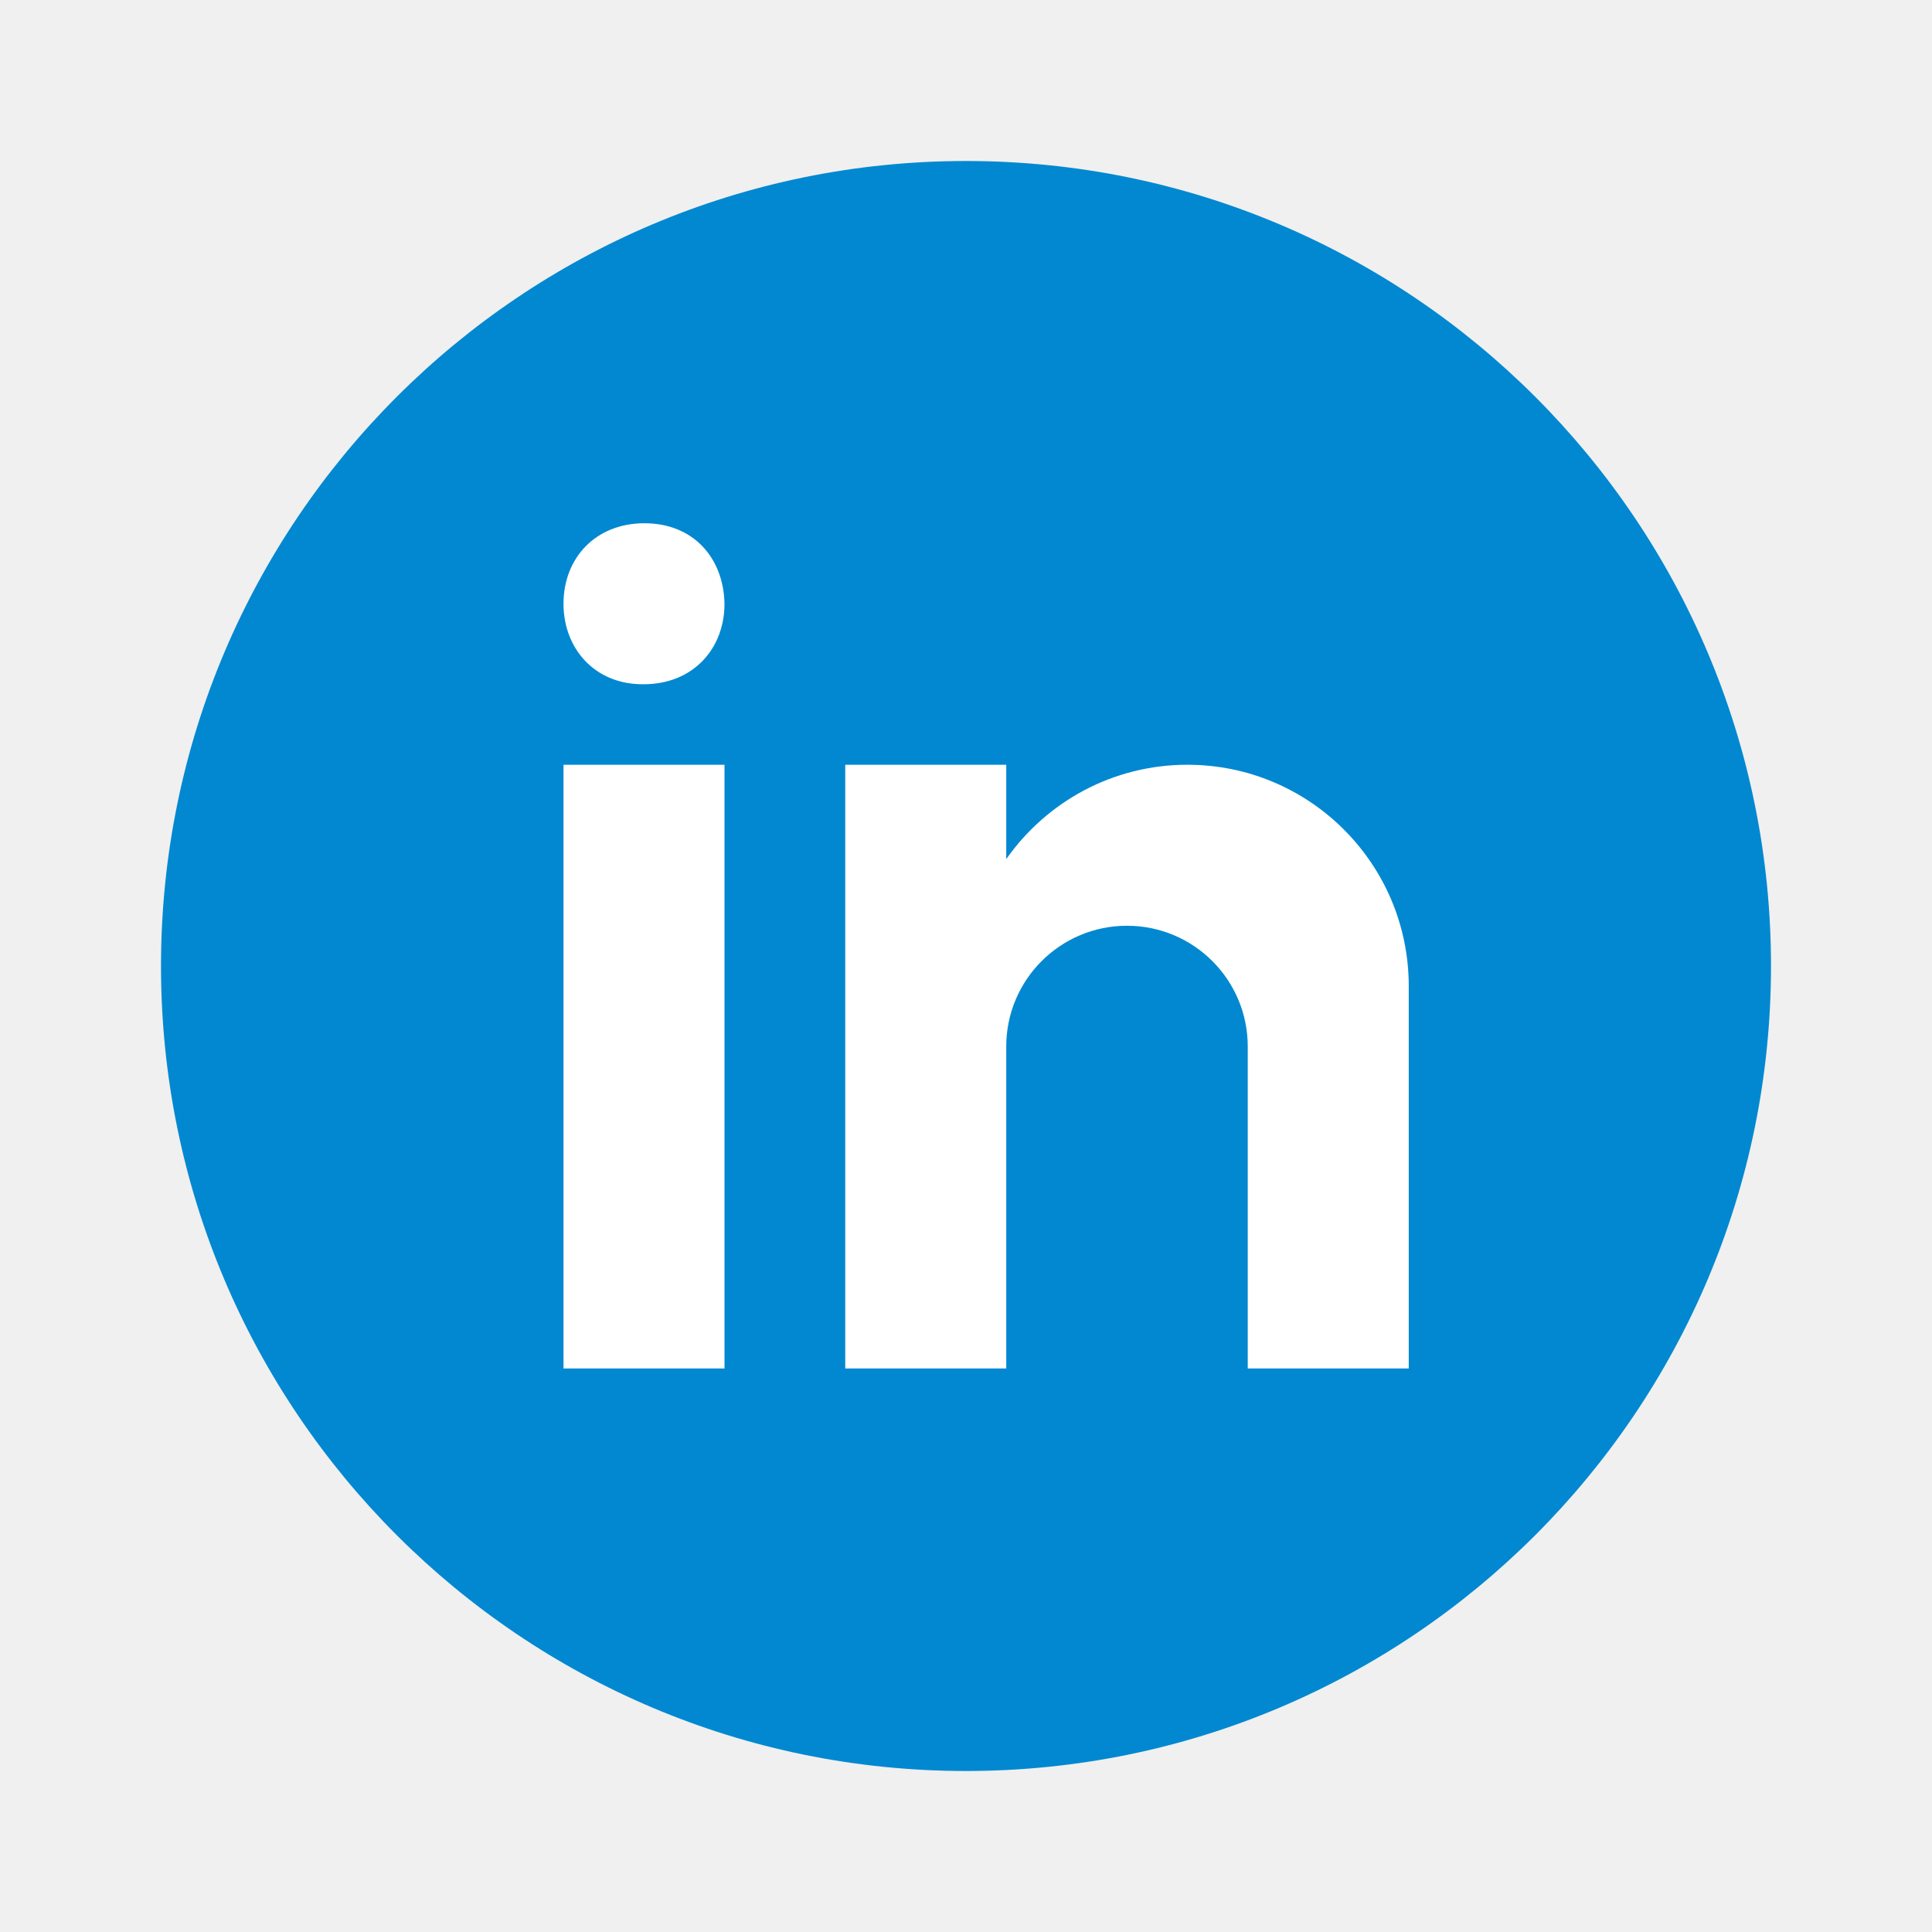
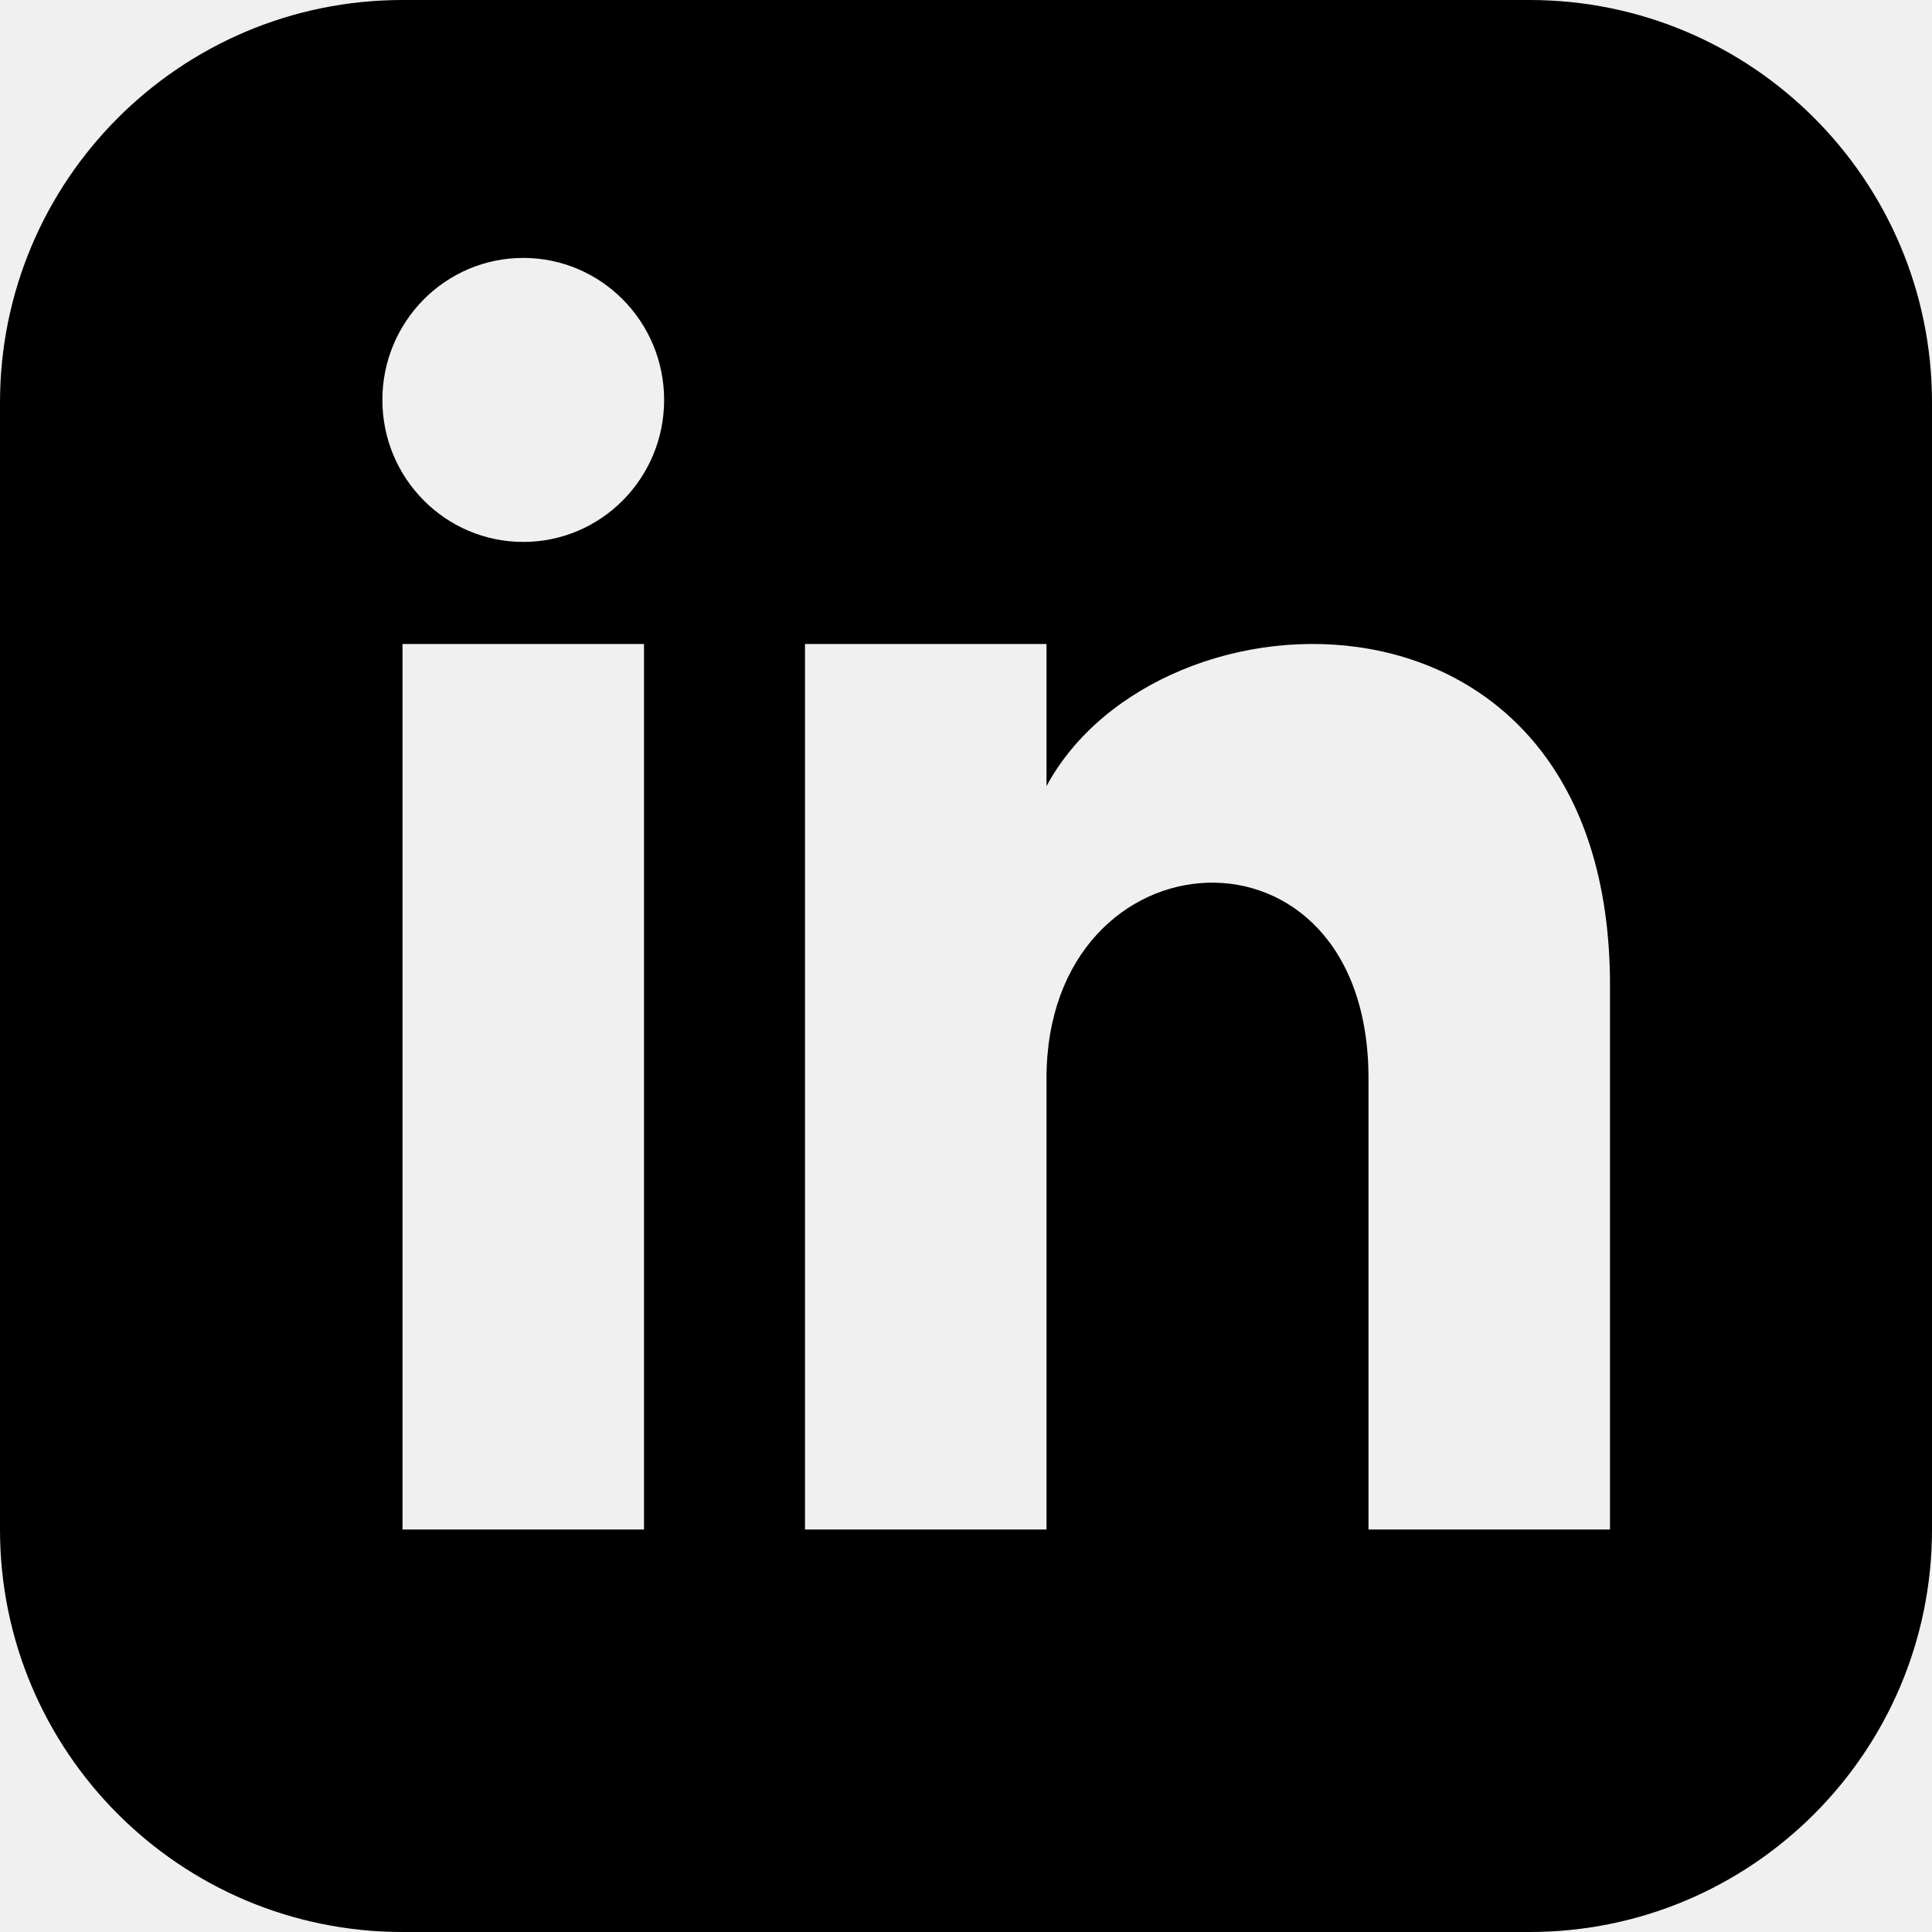
- <svg xmlns="http://www.w3.org/2000/svg" viewBox="0 0 48 48" width="50px" height="50px">
-   <path fill="#0288d1" d="M24 4A20 20 0 1 0 24 44A20 20 0 1 0 24 4Z" />
-   <path fill="#fff" d="M14 19H18V34H14zM15.988 17h-.022C14.772 17 14 16.11 14 14.999 14 13.864 14.796 13 16.011 13c1.217 0 1.966.864 1.989 1.999C18 16.11 17.228 17 15.988 17zM35 24.5c0-3.038-2.462-5.5-5.5-5.5-1.862 0-3.505.928-4.5 2.344V19h-4v15h4v-8c0-1.657 1.343-3 3-3s3 1.343 3 3v8h4C35 34 35 24.921 35 24.5z" />
+ <svg xmlns="http://www.w3.org/2000/svg" width="24" height="24" viewBox="0 0 24 24">
+   <path d="M19 0h-14c-2.761 0-5 2.239-5 5v14c0 2.761 2.239 5 5 5h14c2.762 0 5-2.239 5-5v-14c0-2.761-2.238-5-5-5zm-11 19h-3v-11h3v11zm-1.5-12.268c-.966 0-1.75-.79-1.75-1.764s.784-1.764 1.75-1.764 1.75.79 1.75 1.764-.783 1.764-1.75 1.764zm13.5 12.268h-3v-5.604c0-3.368-4-3.113-4 0v5.604h-3v-11h3v1.765c1.396-2.586 7-2.777 7 2.476v6.759z" />
</svg>
